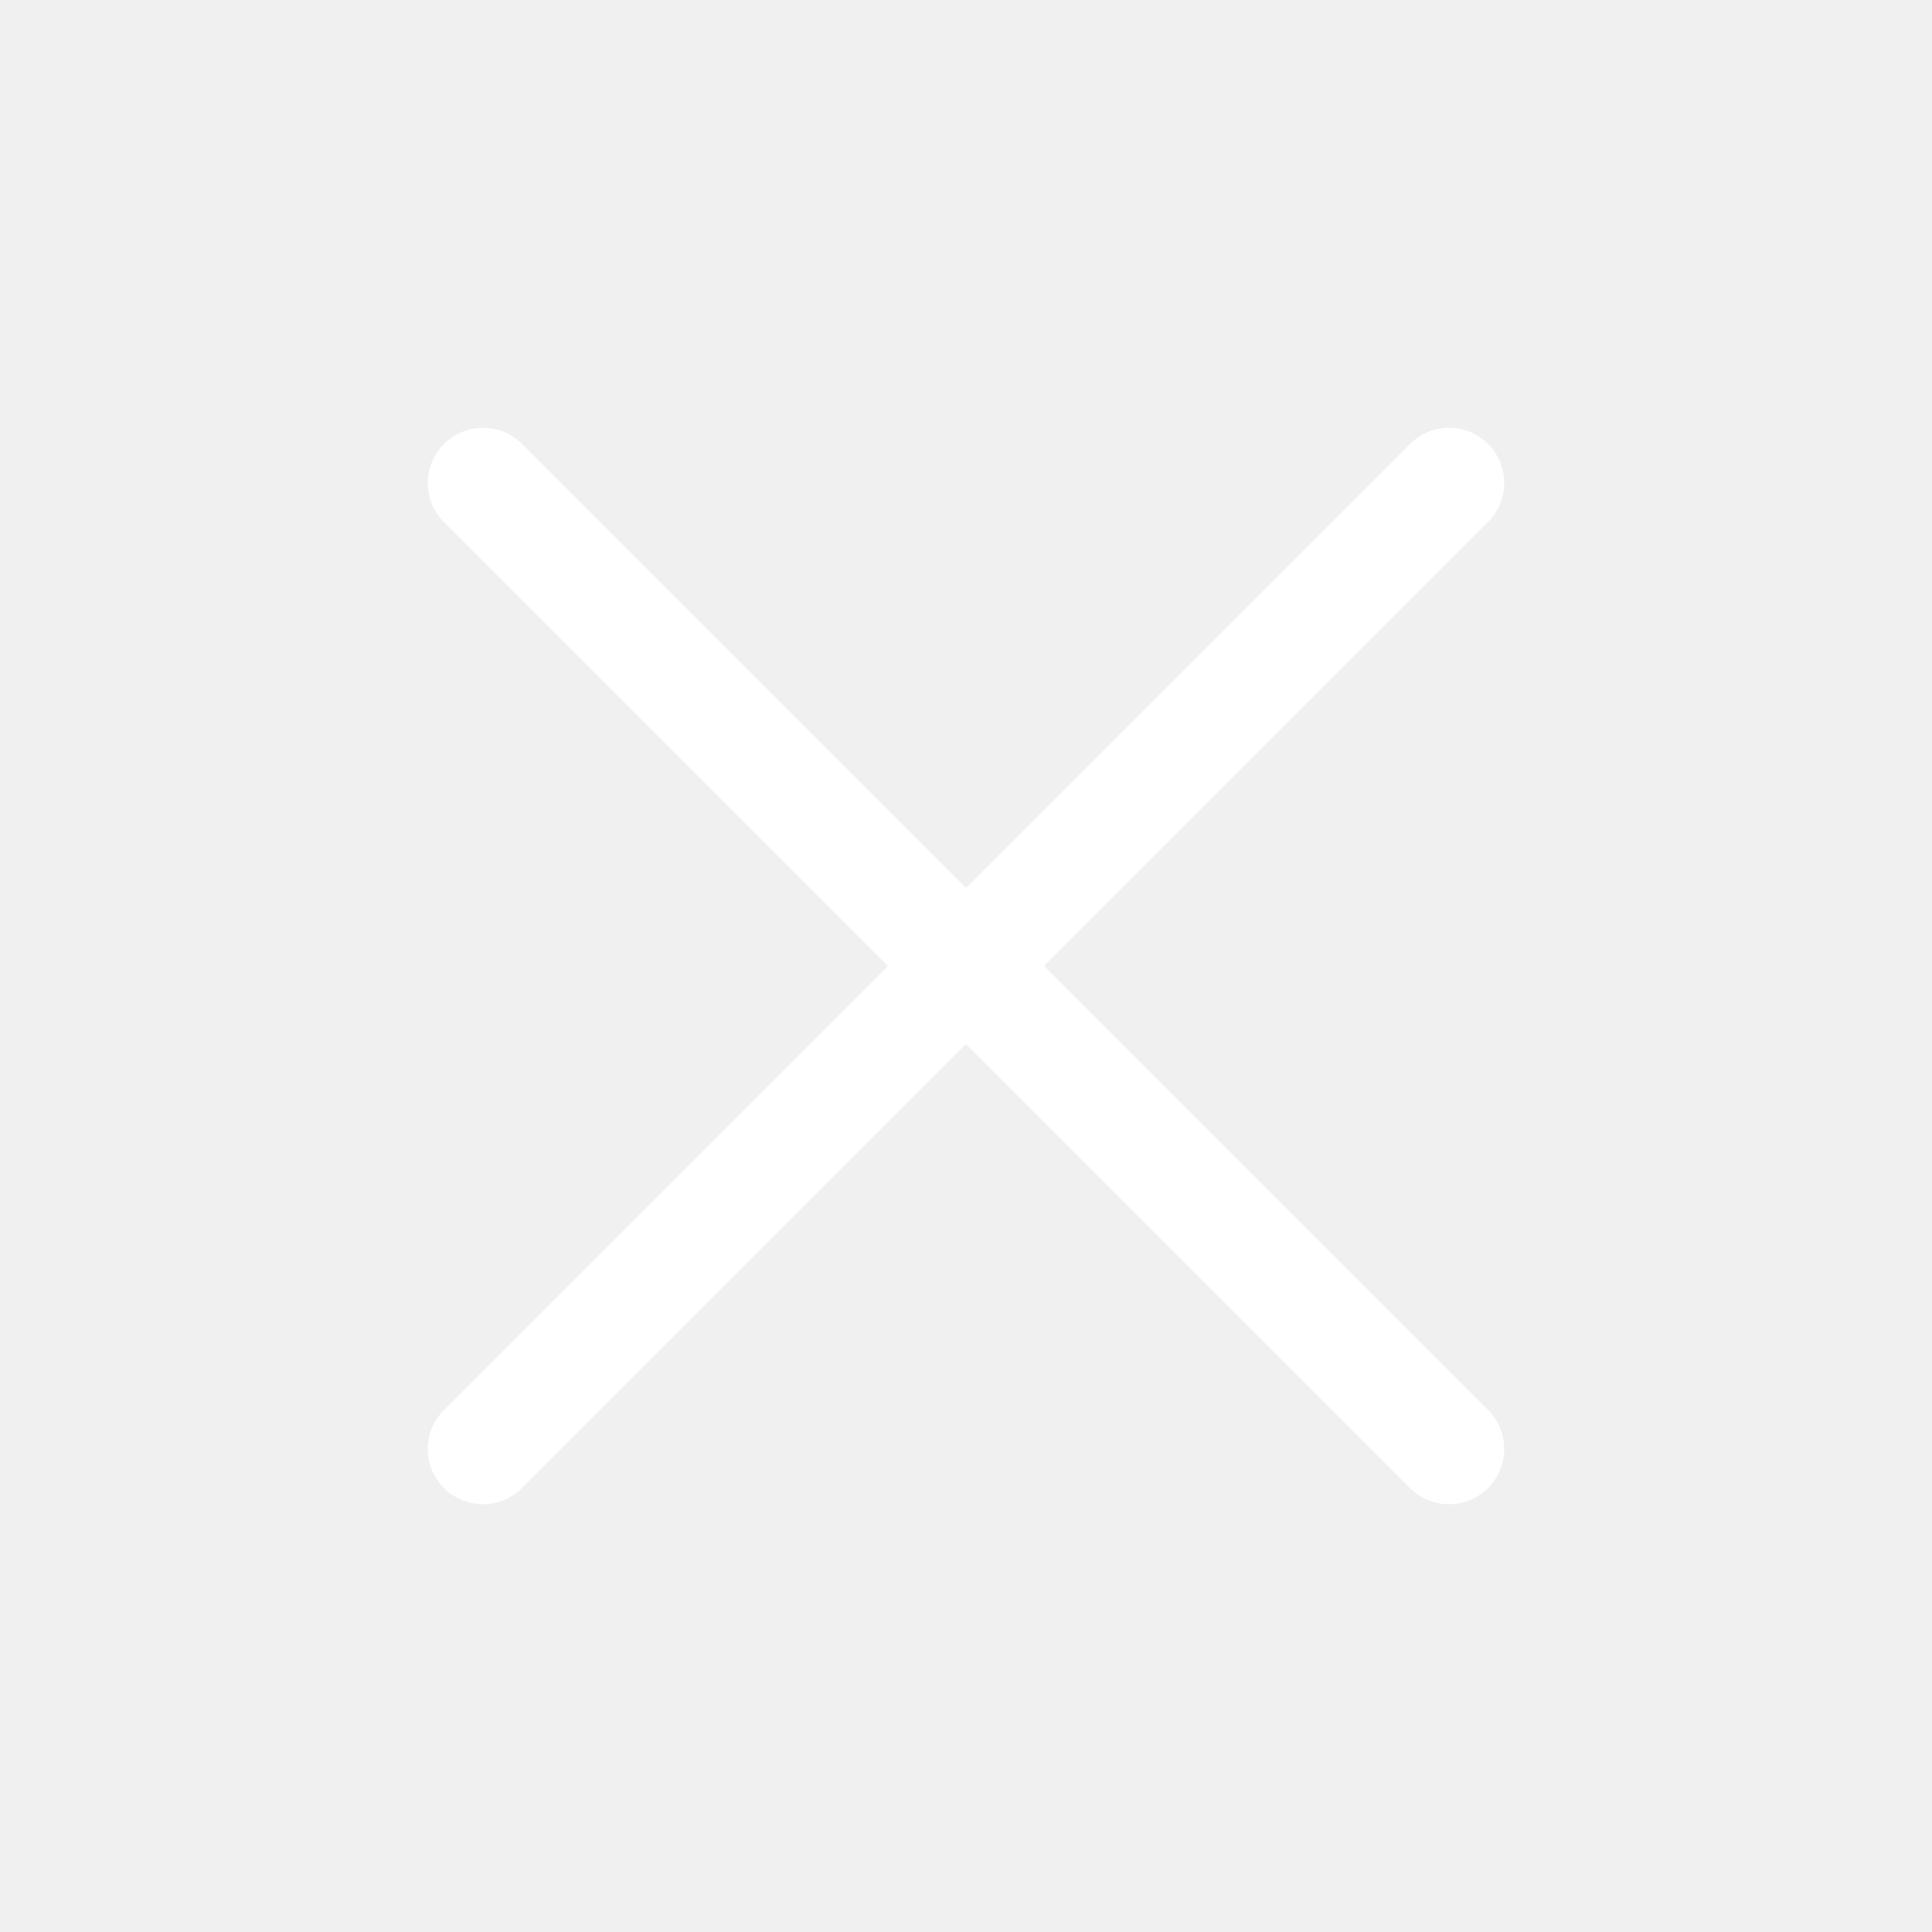
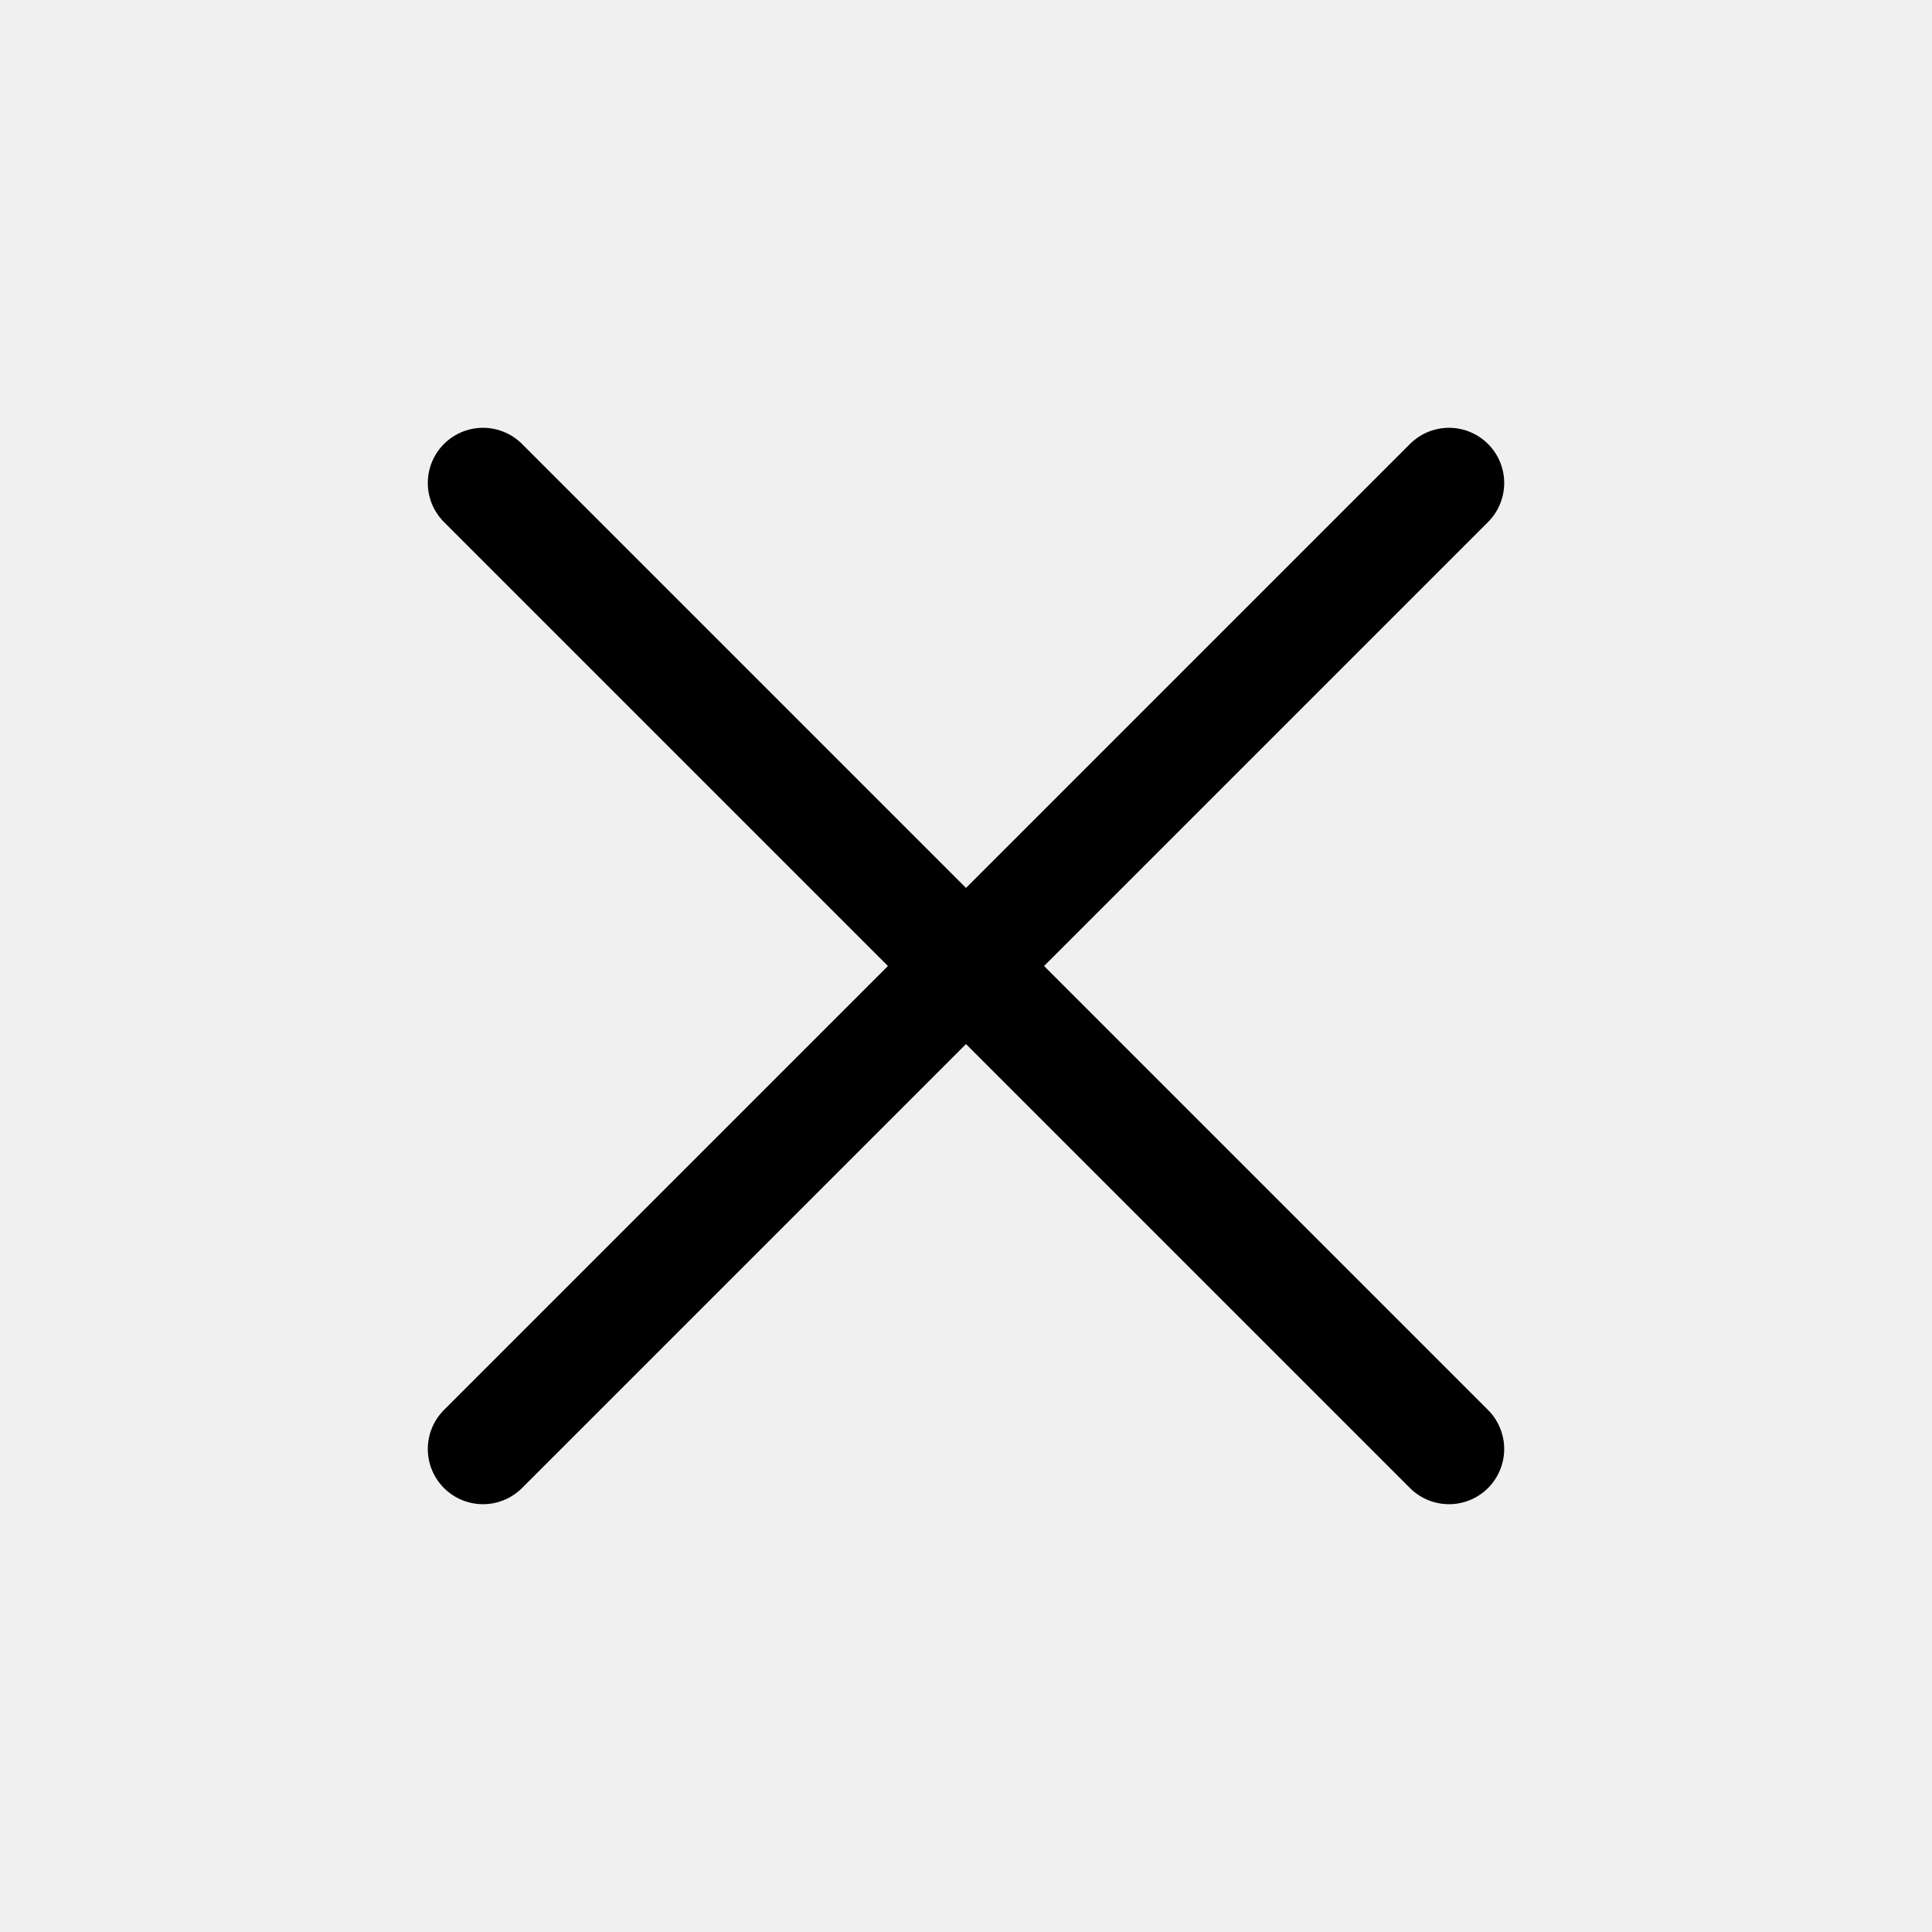
<svg xmlns="http://www.w3.org/2000/svg" width="35" height="35" viewBox="0 0 35 35" fill="none">
-   <path d="M26.25 8.75L8.75 26.25" stroke="white" stroke-width="2" stroke-linecap="round" stroke-linejoin="round" />
-   <path d="M8.75 8.75L26.25 26.25" stroke="white" stroke-width="2" stroke-linecap="round" stroke-linejoin="round" />
+   <path d="M26.25 8.75L8.75 26.25" stroke="black" stroke-width="2" stroke-linecap="round" stroke-linejoin="round" />
+   <path d="M8.75 8.75L26.25 26.25" stroke="black" stroke-width="2" stroke-linecap="round" stroke-linejoin="round" />
</svg>
